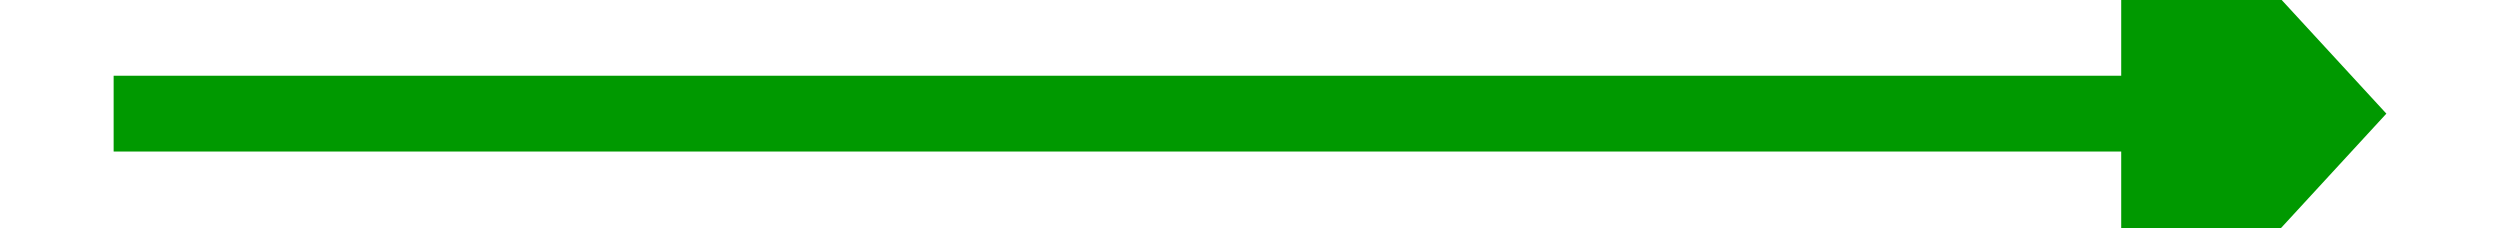
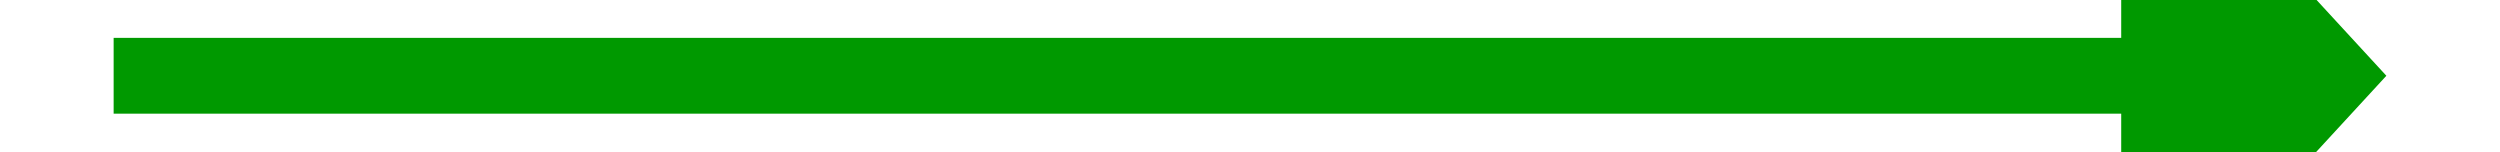
- <svg xmlns="http://www.w3.org/2000/svg" version="1.1" width="66px" height="6px" preserveAspectRatio="xMinYMid meet" viewBox="658 423  66 4">
-   <g transform="matrix(0 -1 1 0 266 1116 )">
-     <path d="M 683.4 448  L 691 455  L 698.6 448  L 683.4 448  Z " fill-rule="nonzero" fill="#009900" stroke="none" />
-     <path d="M 691 395  L 691 449  " stroke-width="2" stroke="#009900" fill="none" />
+ <svg xmlns="http://www.w3.org/2000/svg" version="1.1" width="66px" height="4px" preserveAspectRatio="xMinYMid meet" viewBox="322 311  66 2">
+   <g transform="matrix(0 -1 1 0 43 667 )">
+     <path d="M 347.4 335  L 355 342  L 362.6 335  L 347.4 335  Z " fill-rule="nonzero" fill="#009900" stroke="none" />
+     <path d="M 355 282  L 355 336  " stroke-width="2" stroke="#009900" fill="none" />
  </g>
</svg>
